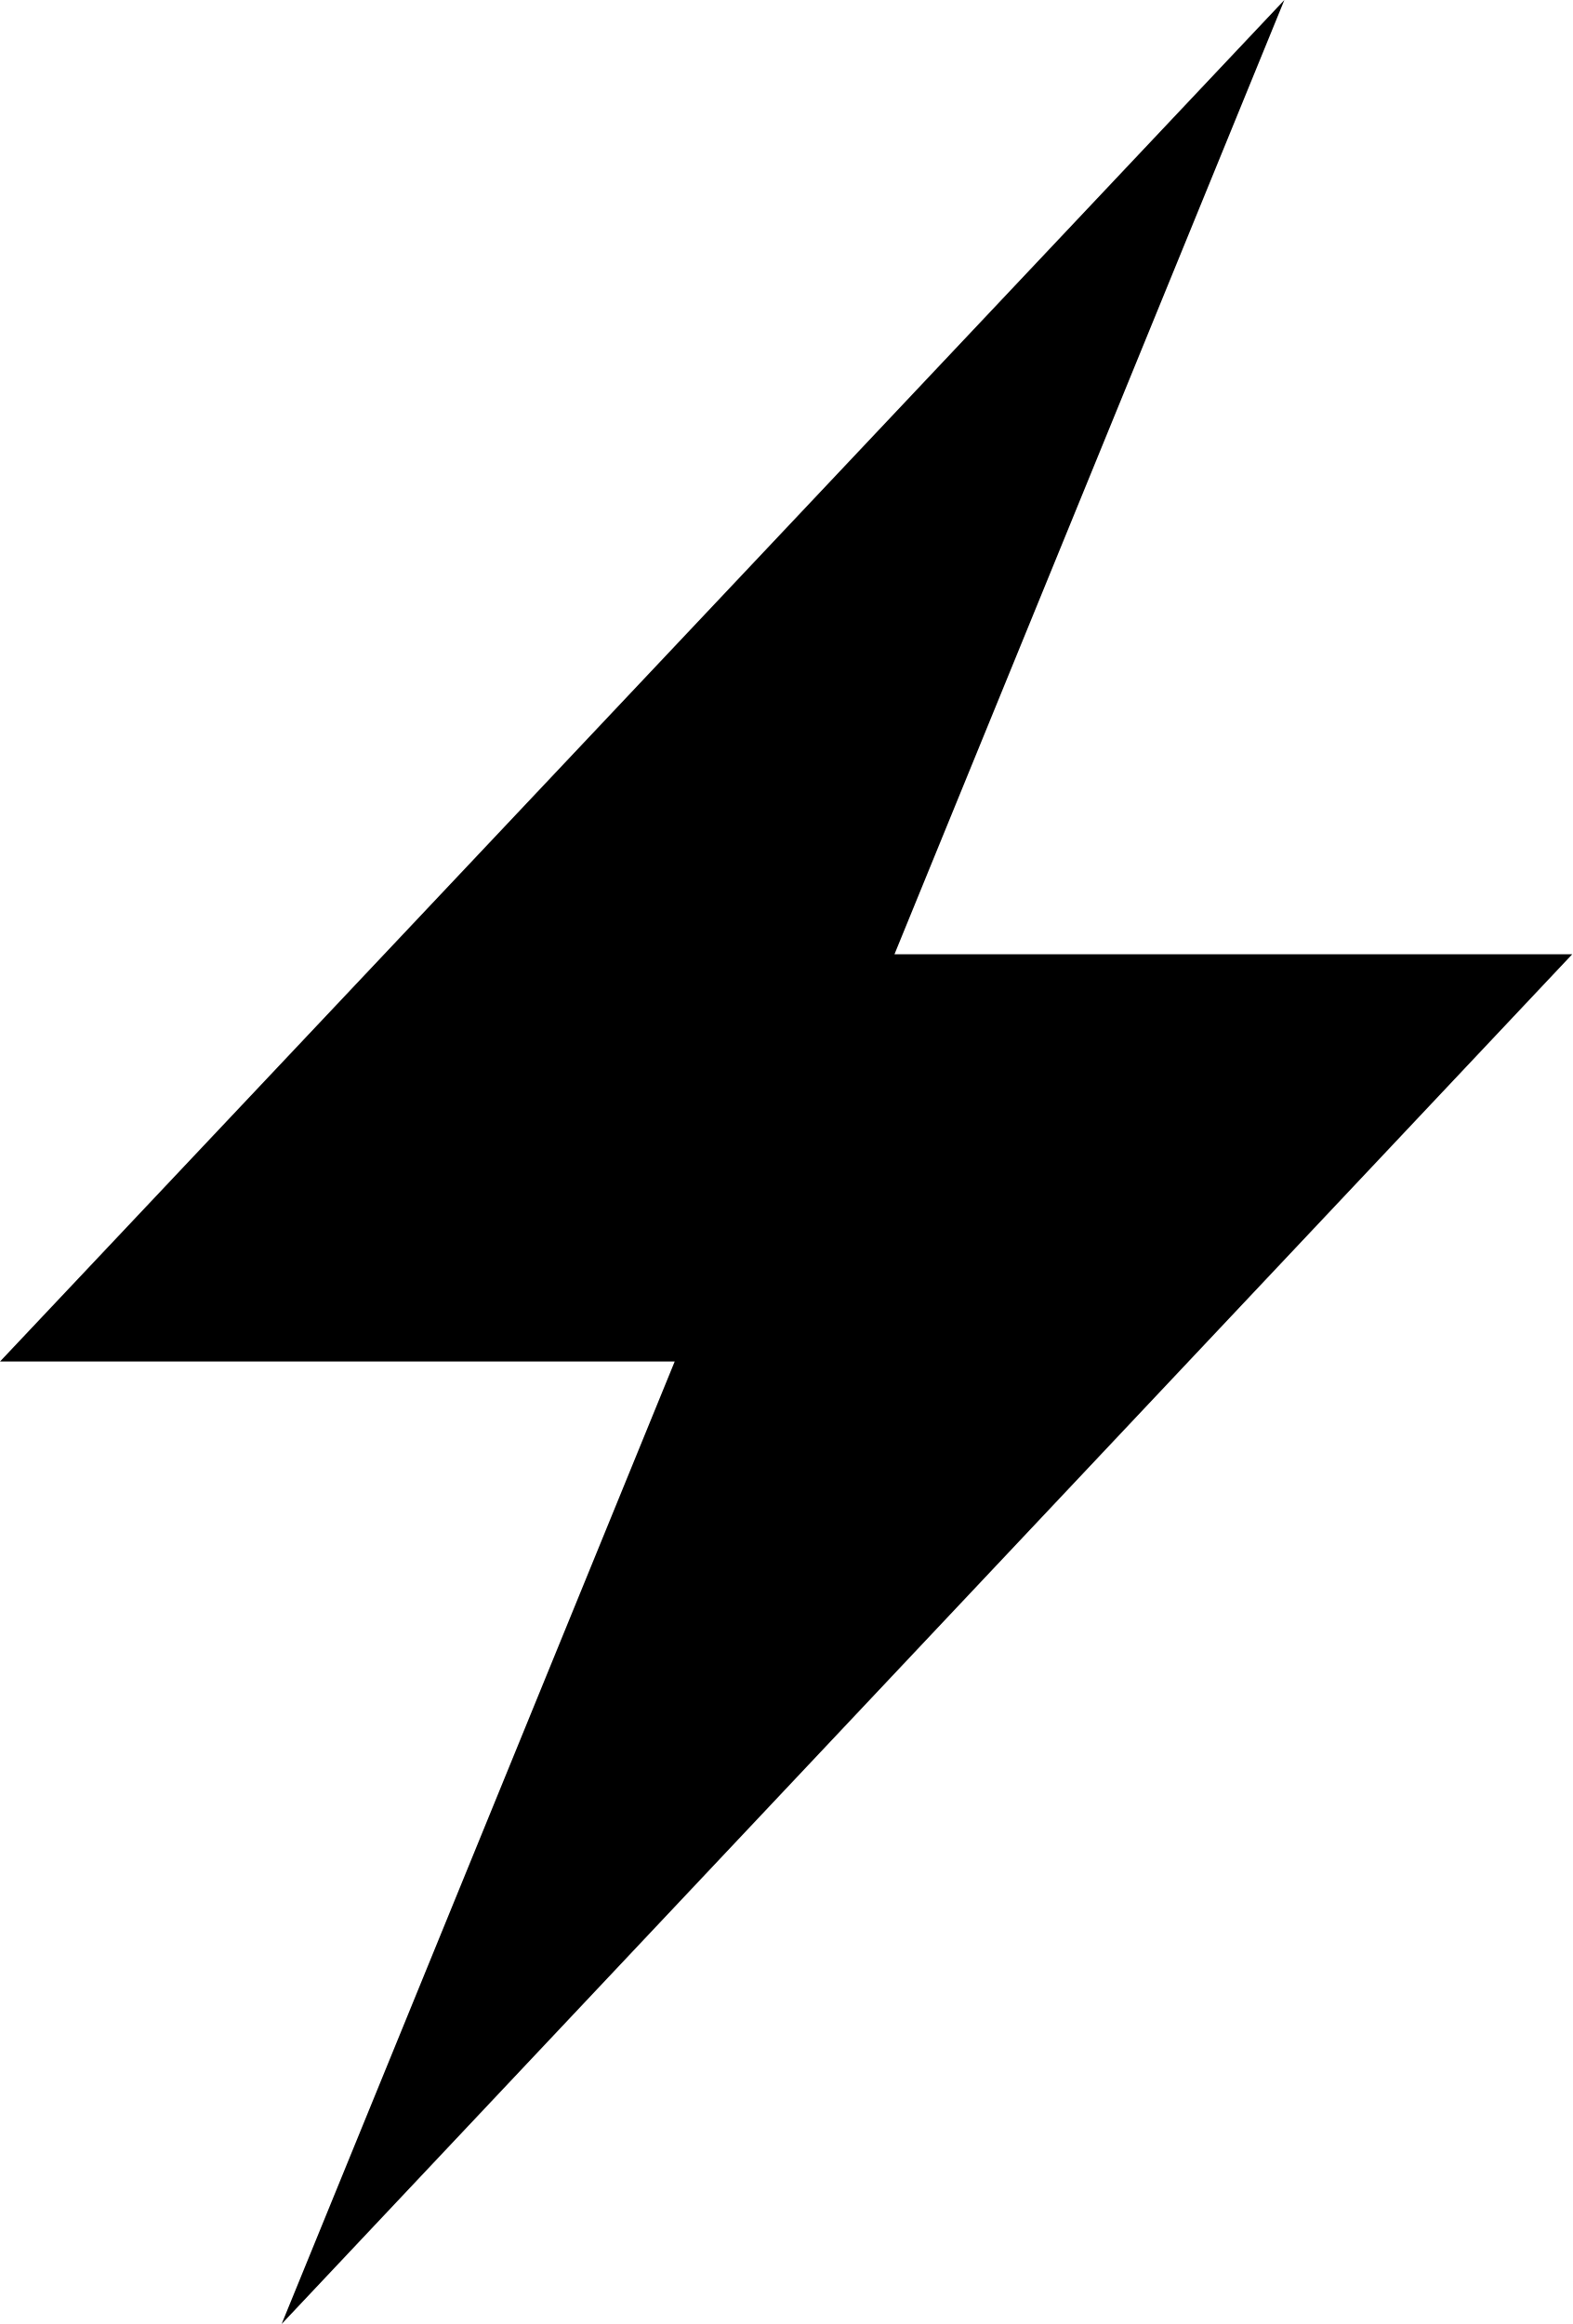
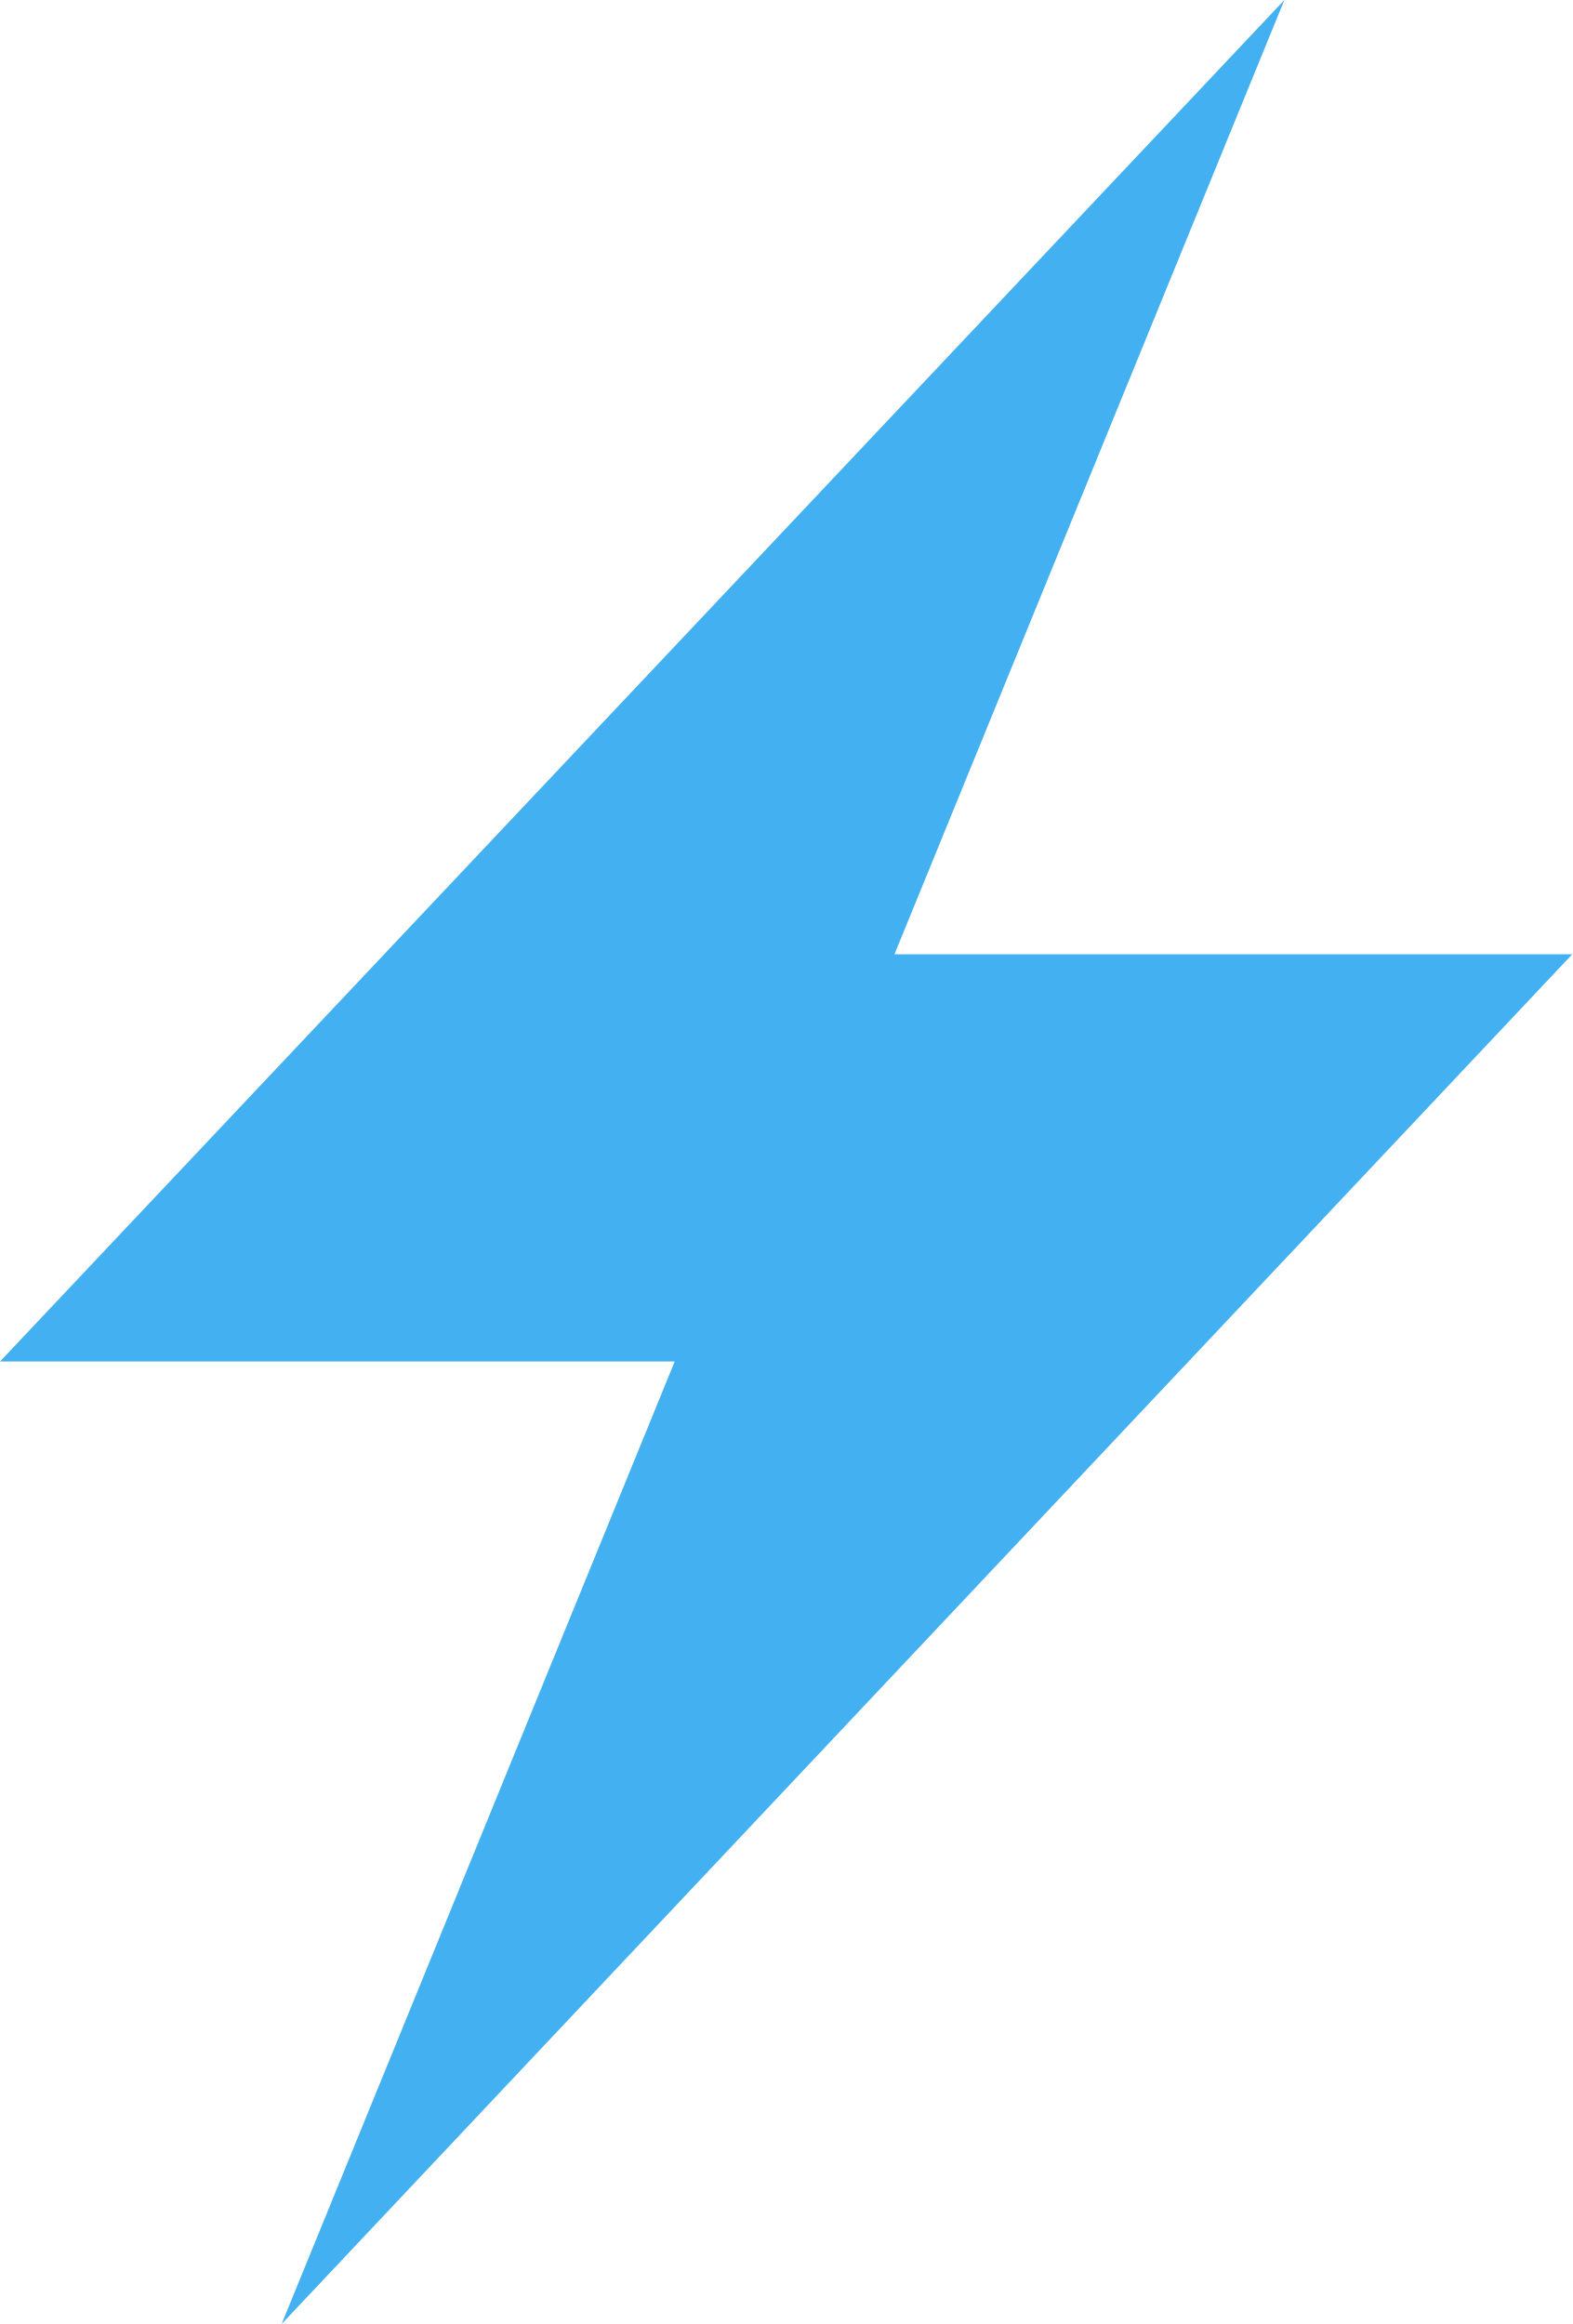
<svg xmlns="http://www.w3.org/2000/svg" width="23px" height="34px" viewBox="0 0 23 34" version="1.1">
  <g id="Symbols" stroke="none" stroke-width="1" fill="none" fill-rule="evenodd">
-     <g class="icon" fill="#000000" fill-rule="nonzero">
+     <g class="icon" fill="#43b0f1" fill-rule="nonzero">
      <polygon id="Path" points="0 19.919 9.87 19.919 4.12 34 23 13.961 13.085 13.961 18.789 0" />
    </g>
  </g>
</svg>
